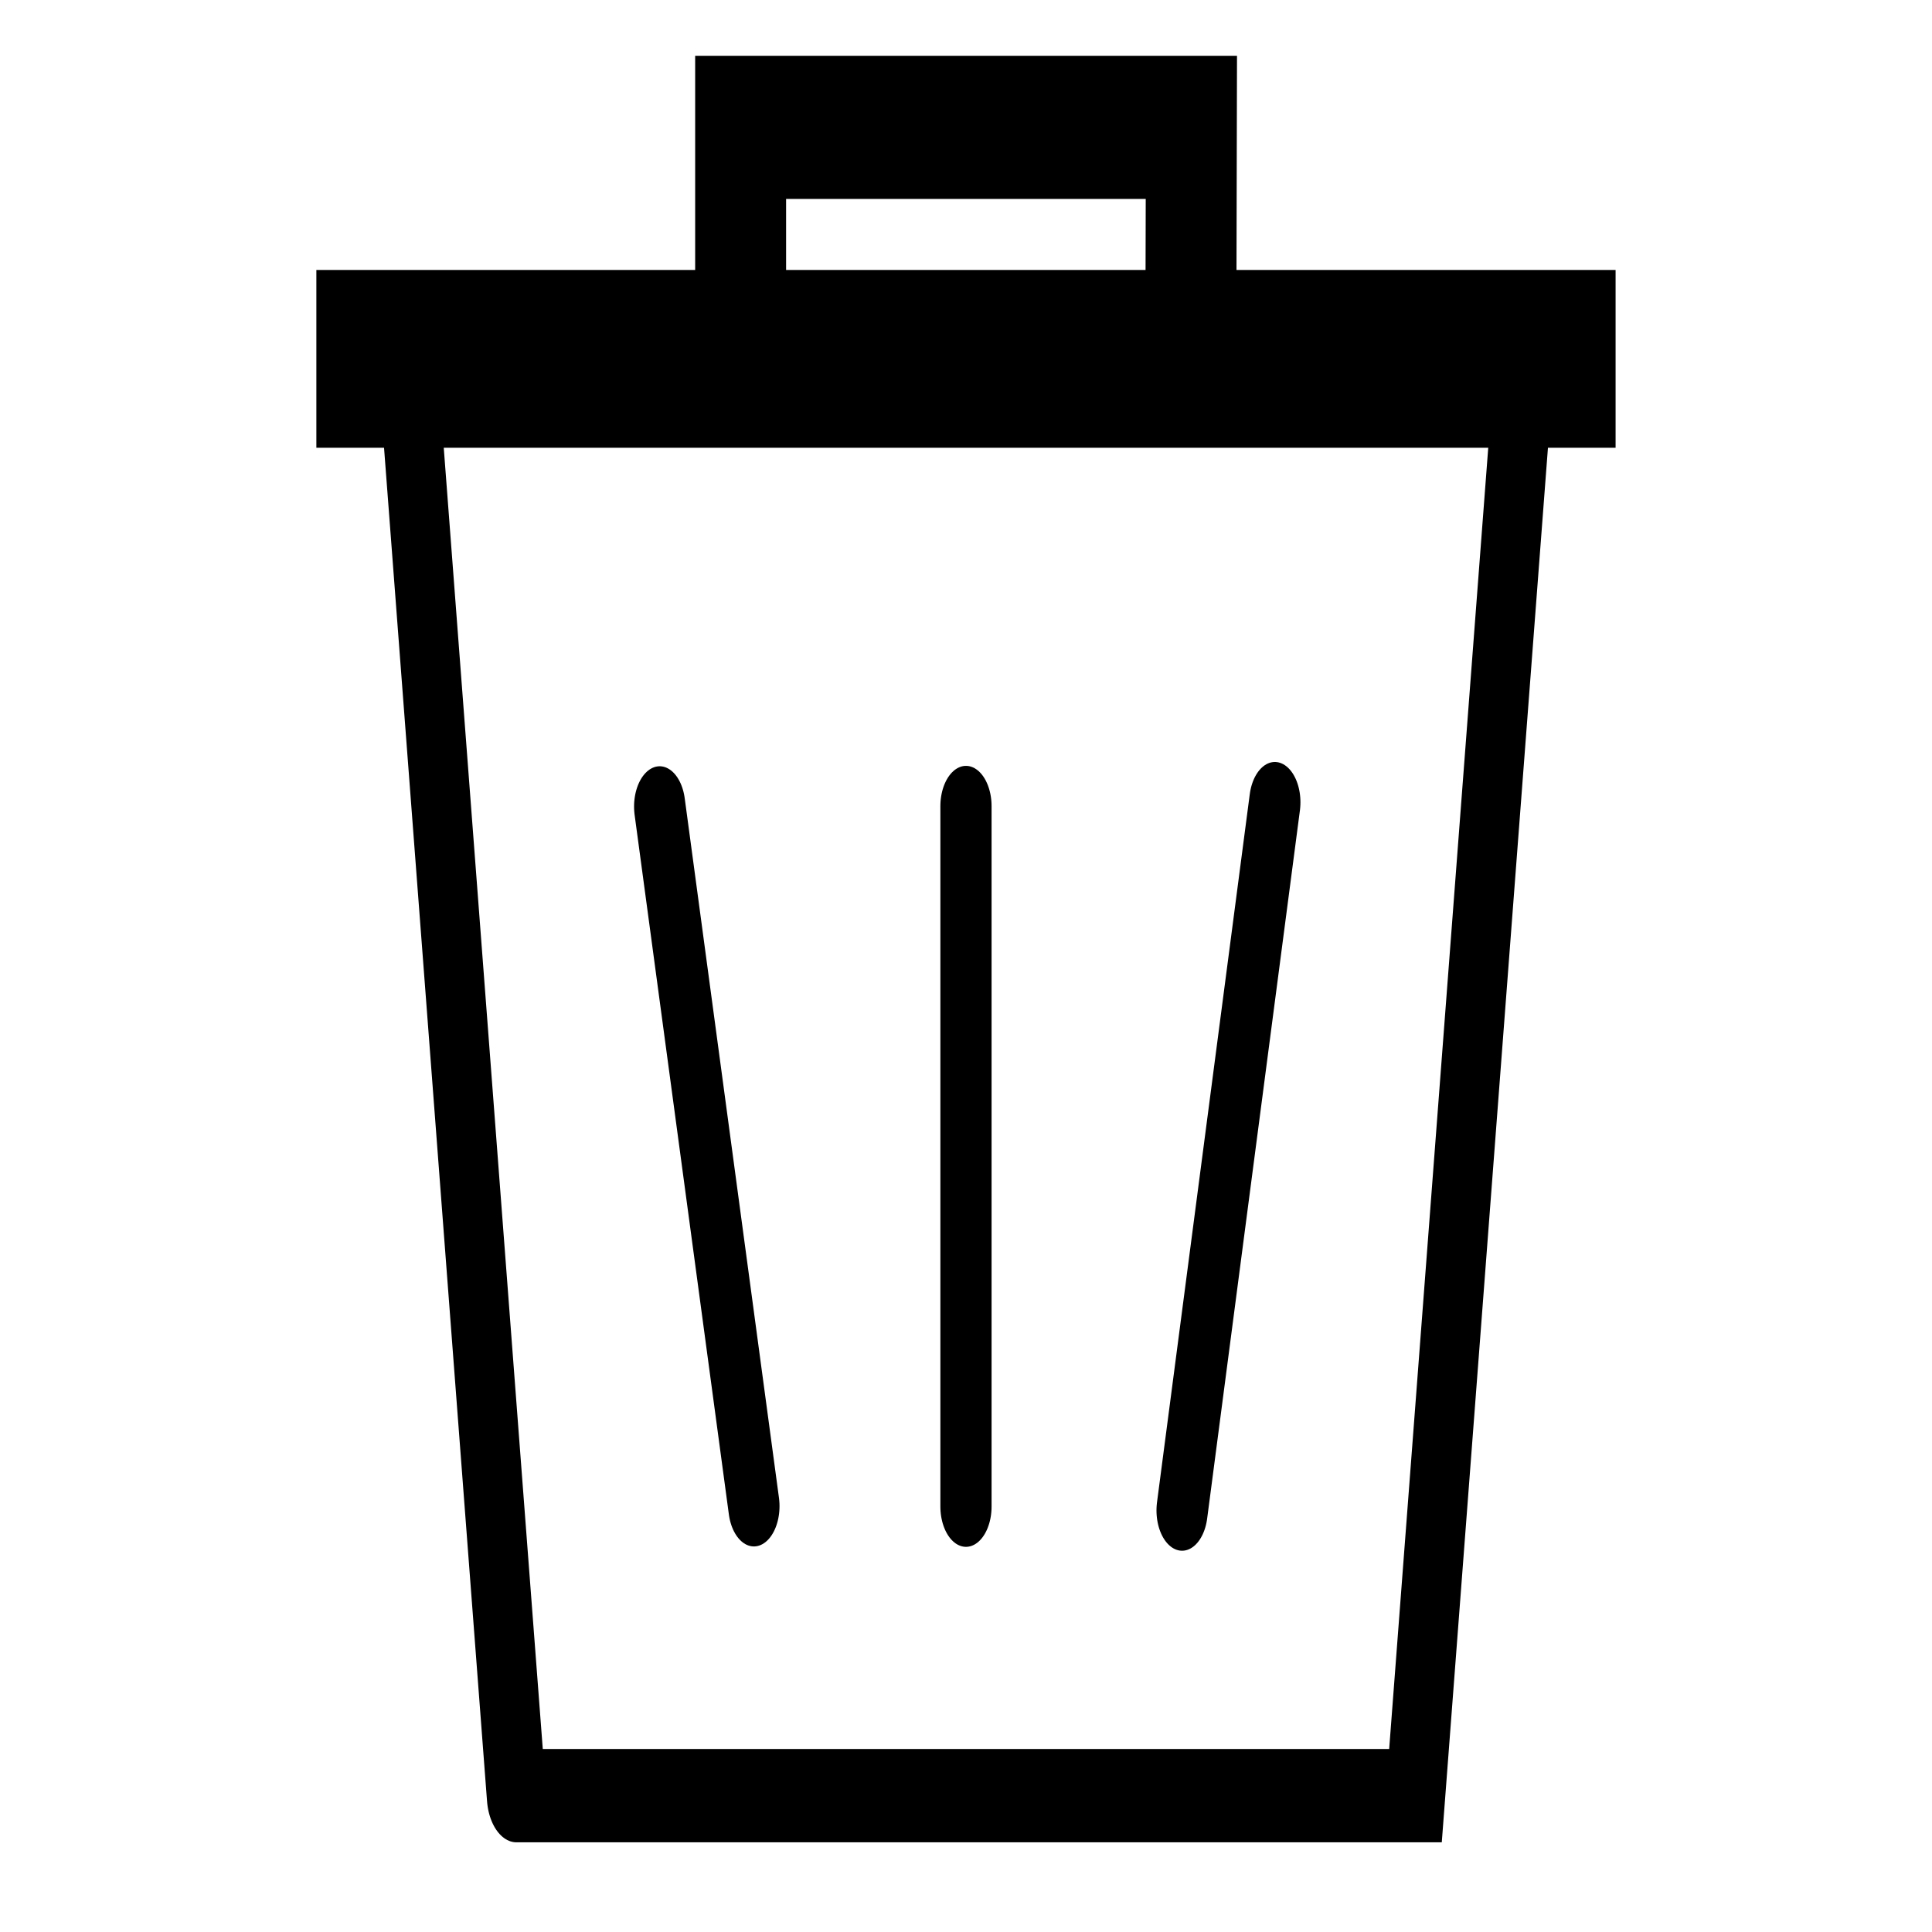
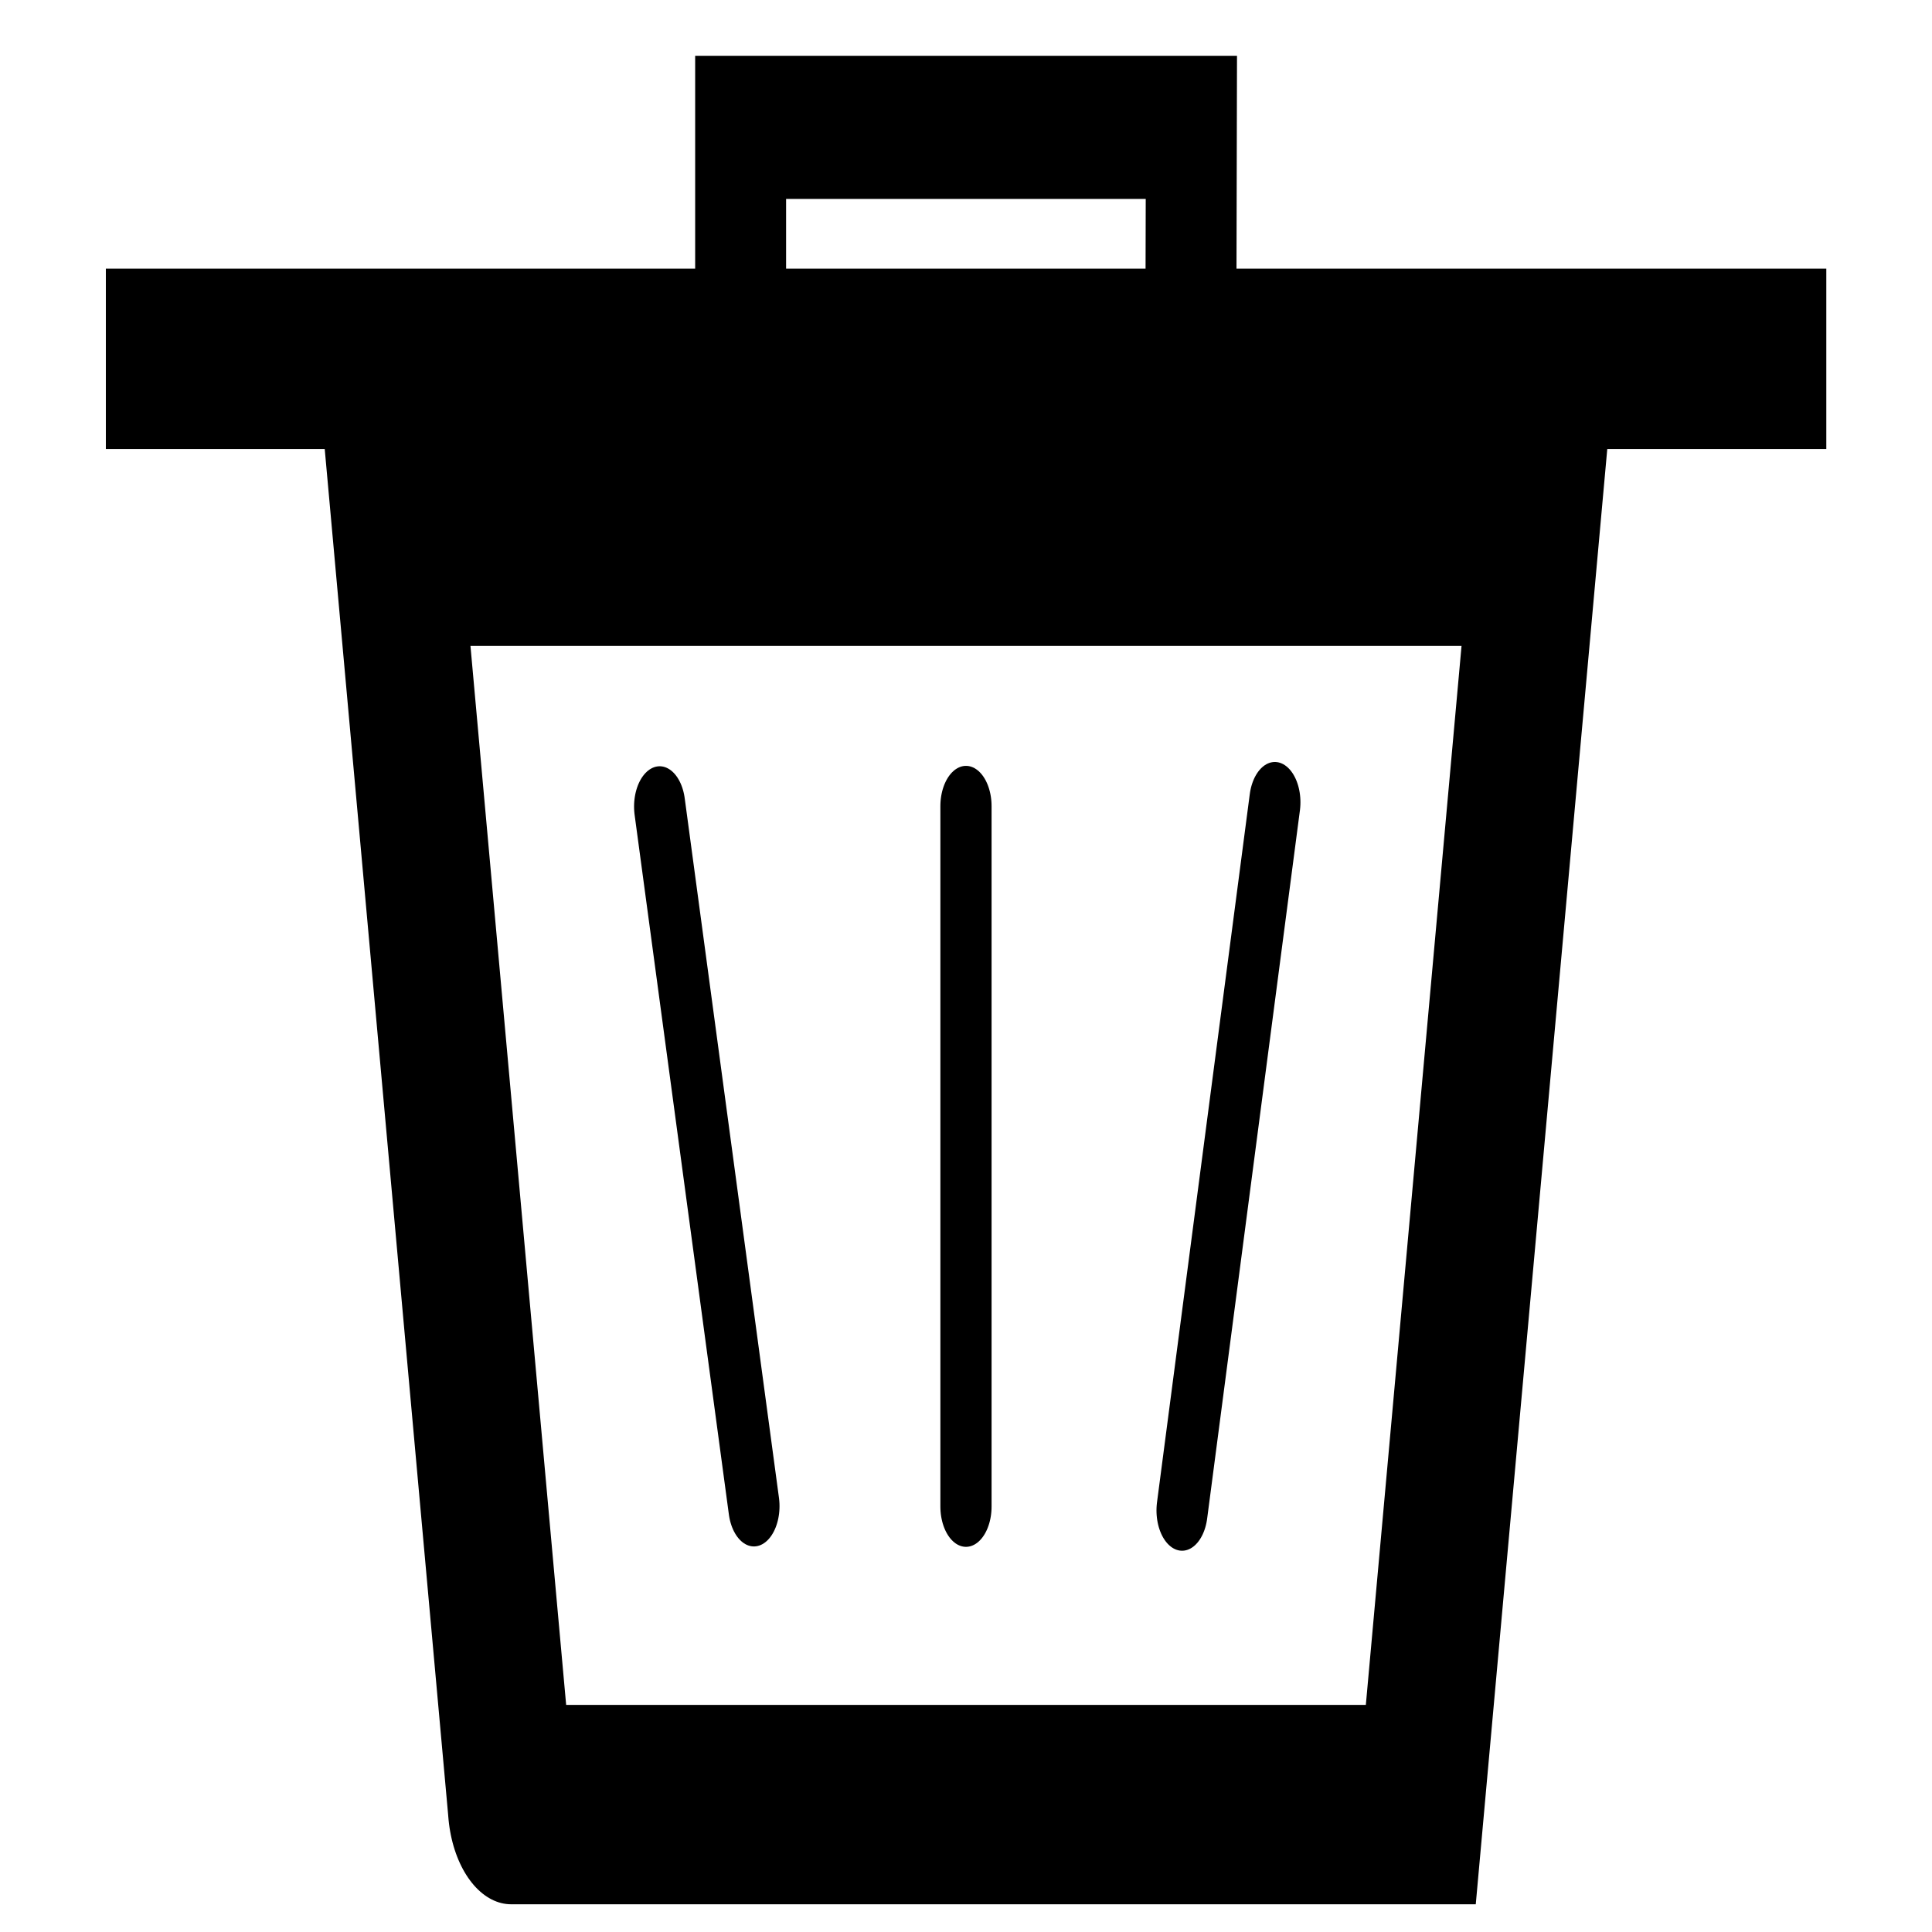
<svg xmlns="http://www.w3.org/2000/svg" width="33.867mm" height="33.867mm" viewBox="0 0 33.867 33.867" version="1.1" id="svg5">
  <defs id="defs2" />
  <g id="layer1">
    <g id="g2465" transform="matrix(0.7089308,0,0,1.116035,4.928771,-3.514878)">
      <g id="g2666" transform="matrix(1.053125,0,0,1.053125,-0.8995914,-2.038765)">
-         <path style="fill:none;fill-opacity:1;stroke:currentColor;stroke-width:1.392;stroke-linecap:round;stroke-dasharray:none" d="M 6.379,31.708 H 27.487 L 30.126,9.689 H 3.741 L 6.379,31.708" id="path4017" />
-         <path style="fill:#000000;fill-opacity:1;stroke:currentColor;stroke-width:1.039;stroke-linecap:round;stroke-dasharray:none" d="M 2.2,9.472 V 11.085 H 31.666 V 9.472 Z" id="path4019" />
+         <path style="fill:none;fill-opacity:1;stroke:currentColor;stroke-width:2.974;stroke-linecap:round;stroke-dasharray:none" d="M 6.254,31.841 H 27.612 L 30.282,13.073 H 3.585 l 2.67,18.768" id="path4017" />
+         <path style="fill:#000000;fill-opacity:1;stroke:currentColor;stroke-width:1.166;stroke-linecap:round;stroke-dasharray:none" d="M -2.679,9.516 V 11.041 H 36.55 V 9.516 Z" id="path4019" />
        <path style="fill:none;fill-opacity:1;stroke:currentColor;stroke-width:2.135;stroke-linecap:round;stroke-dasharray:none" d="M 11.642,9.472 V 6.826 h 10.583 l -0.013,3.452 -10.461,0.195" id="path4021" />
        <path style="fill:none;fill-opacity:1;stroke:currentColor;stroke-width:1.202;stroke-linecap:round;stroke-dasharray:none;stroke-opacity:1" d="M 9.741,16.956 11.954,27.39" id="path5393" />
        <path style="fill:none;fill-opacity:1;stroke:currentColor;stroke-width:1.202;stroke-linecap:round;stroke-dasharray:none;stroke-opacity:1" d="M 16.933,16.95 V 27.396" id="path6403" />
        <path style="fill:none;fill-opacity:1;stroke:currentColor;stroke-width:1.202;stroke-linecap:round;stroke-dasharray:none;stroke-opacity:1" d="m 22.007,27.454 0.487,-2.362 0.487,-2.362 1.204,-5.838" id="path6405" />
      </g>
    </g>
  </g>
</svg>
